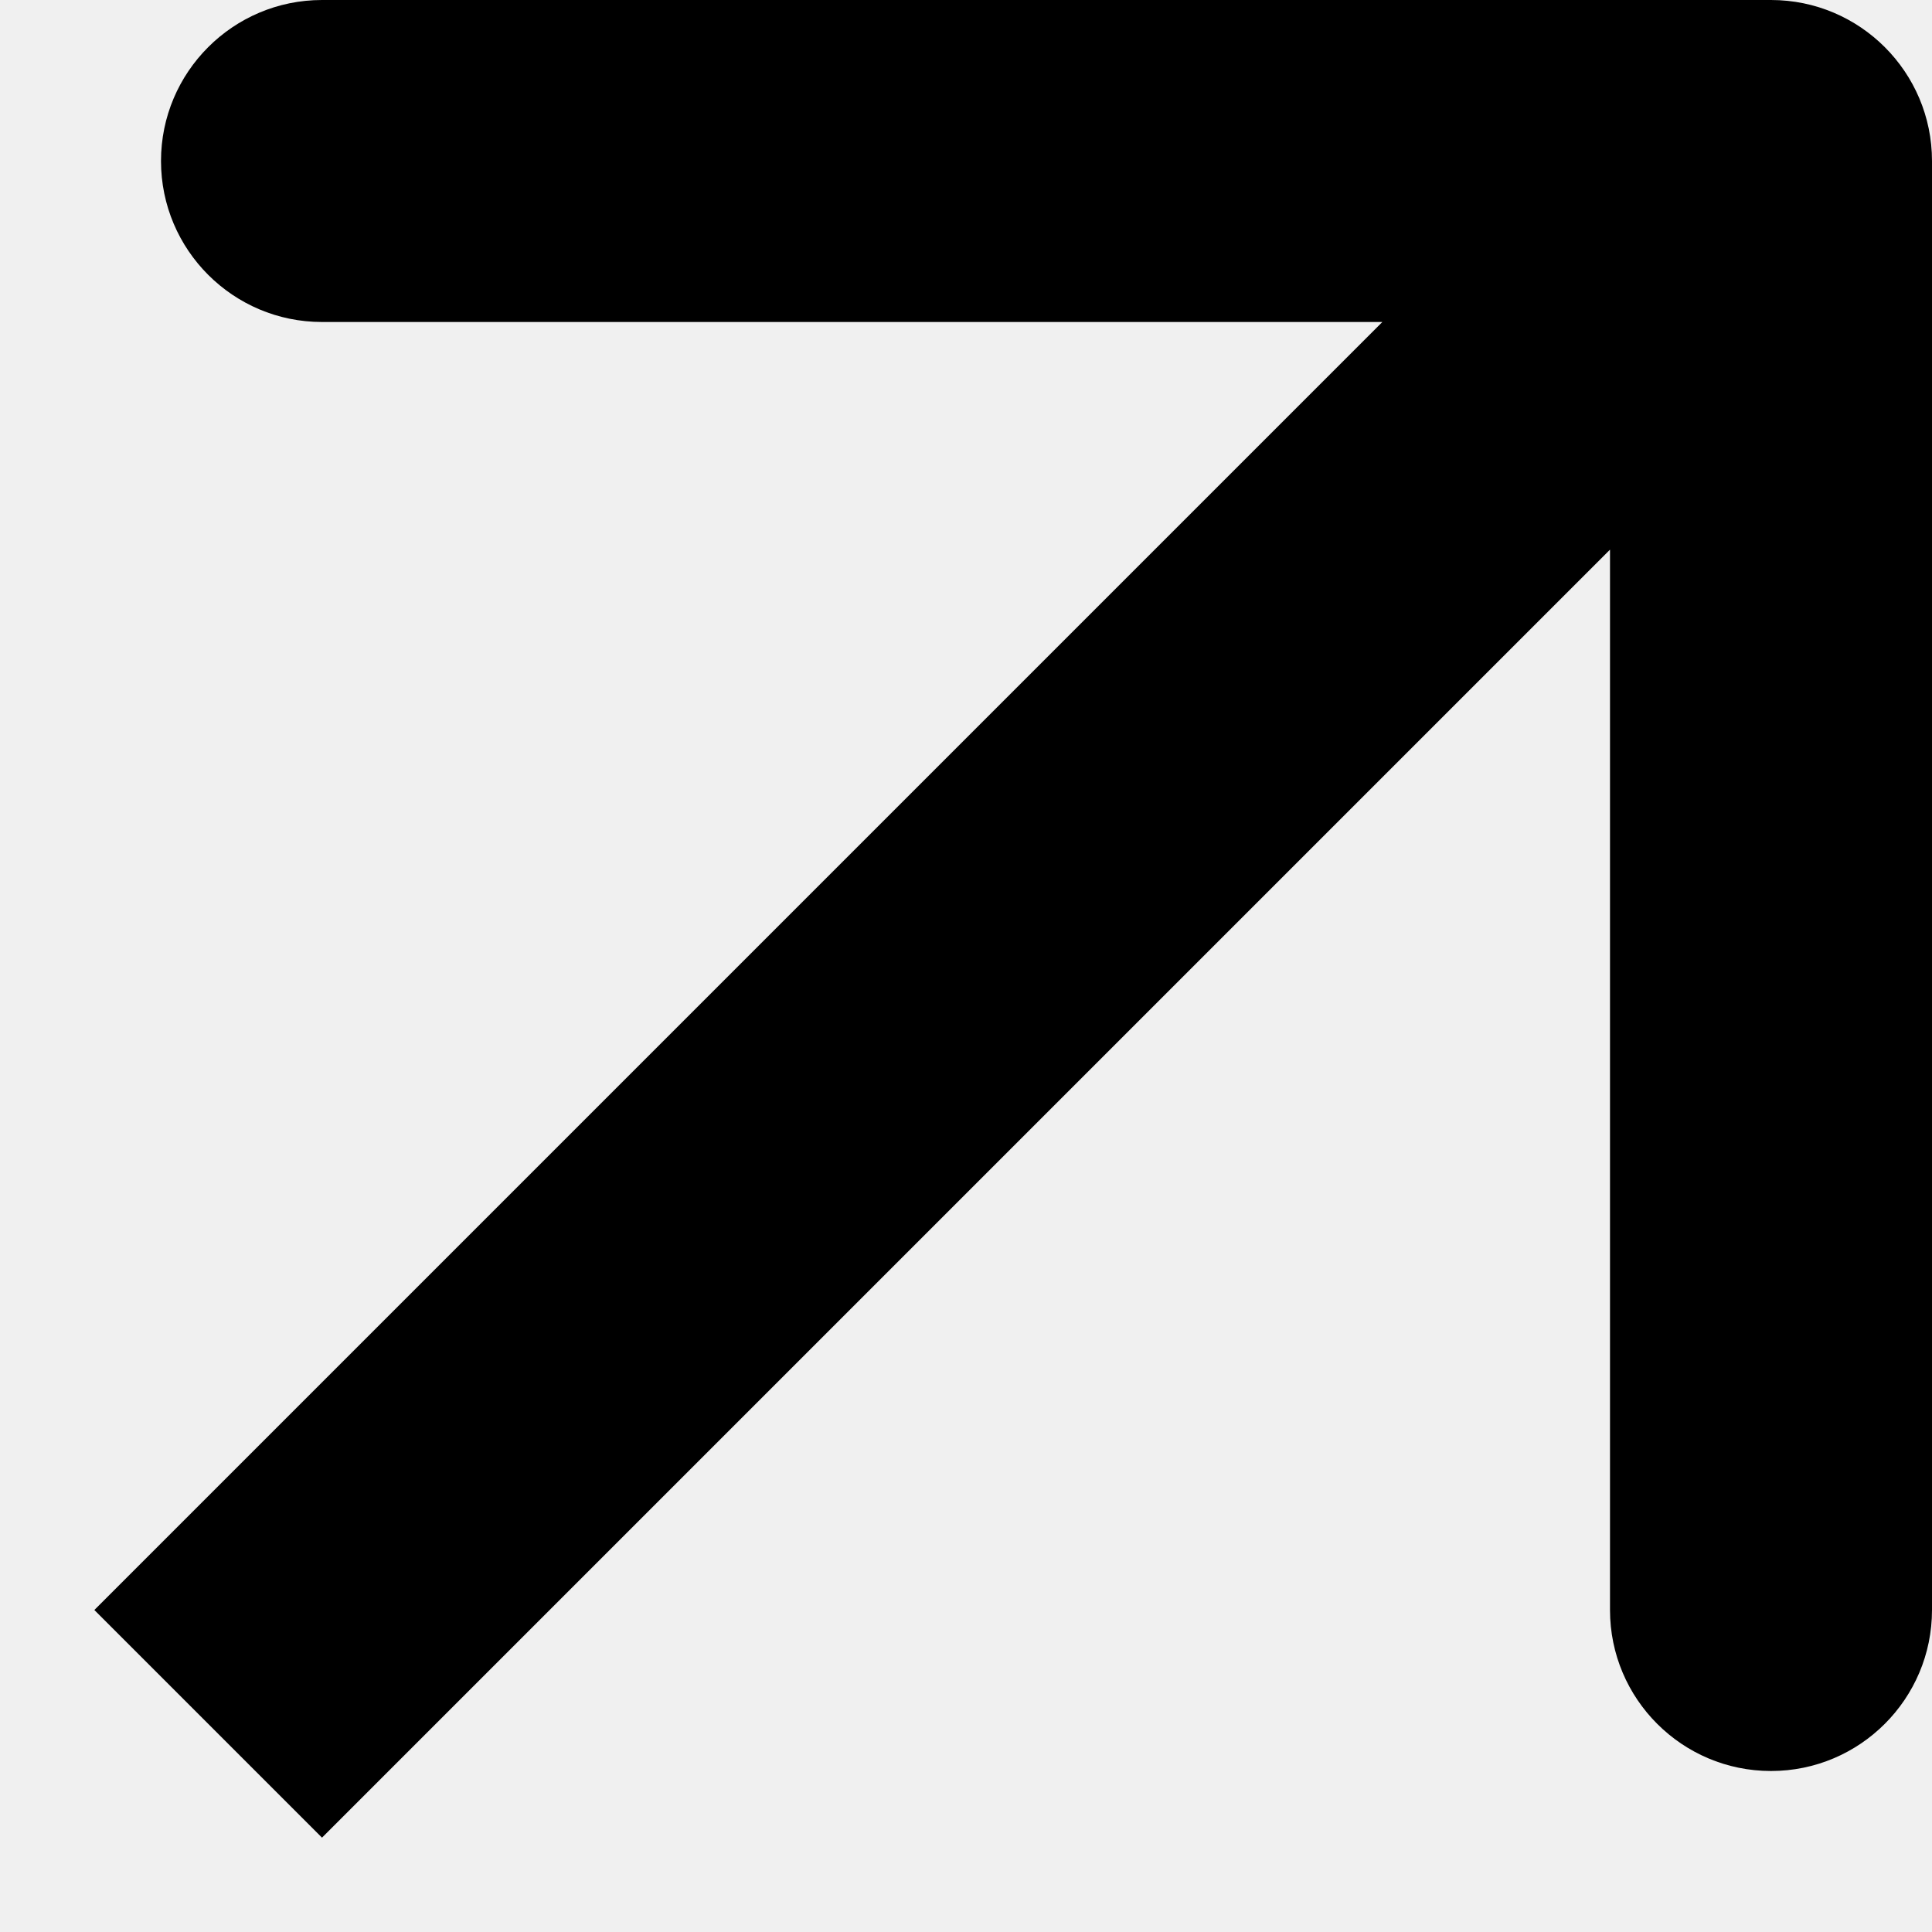
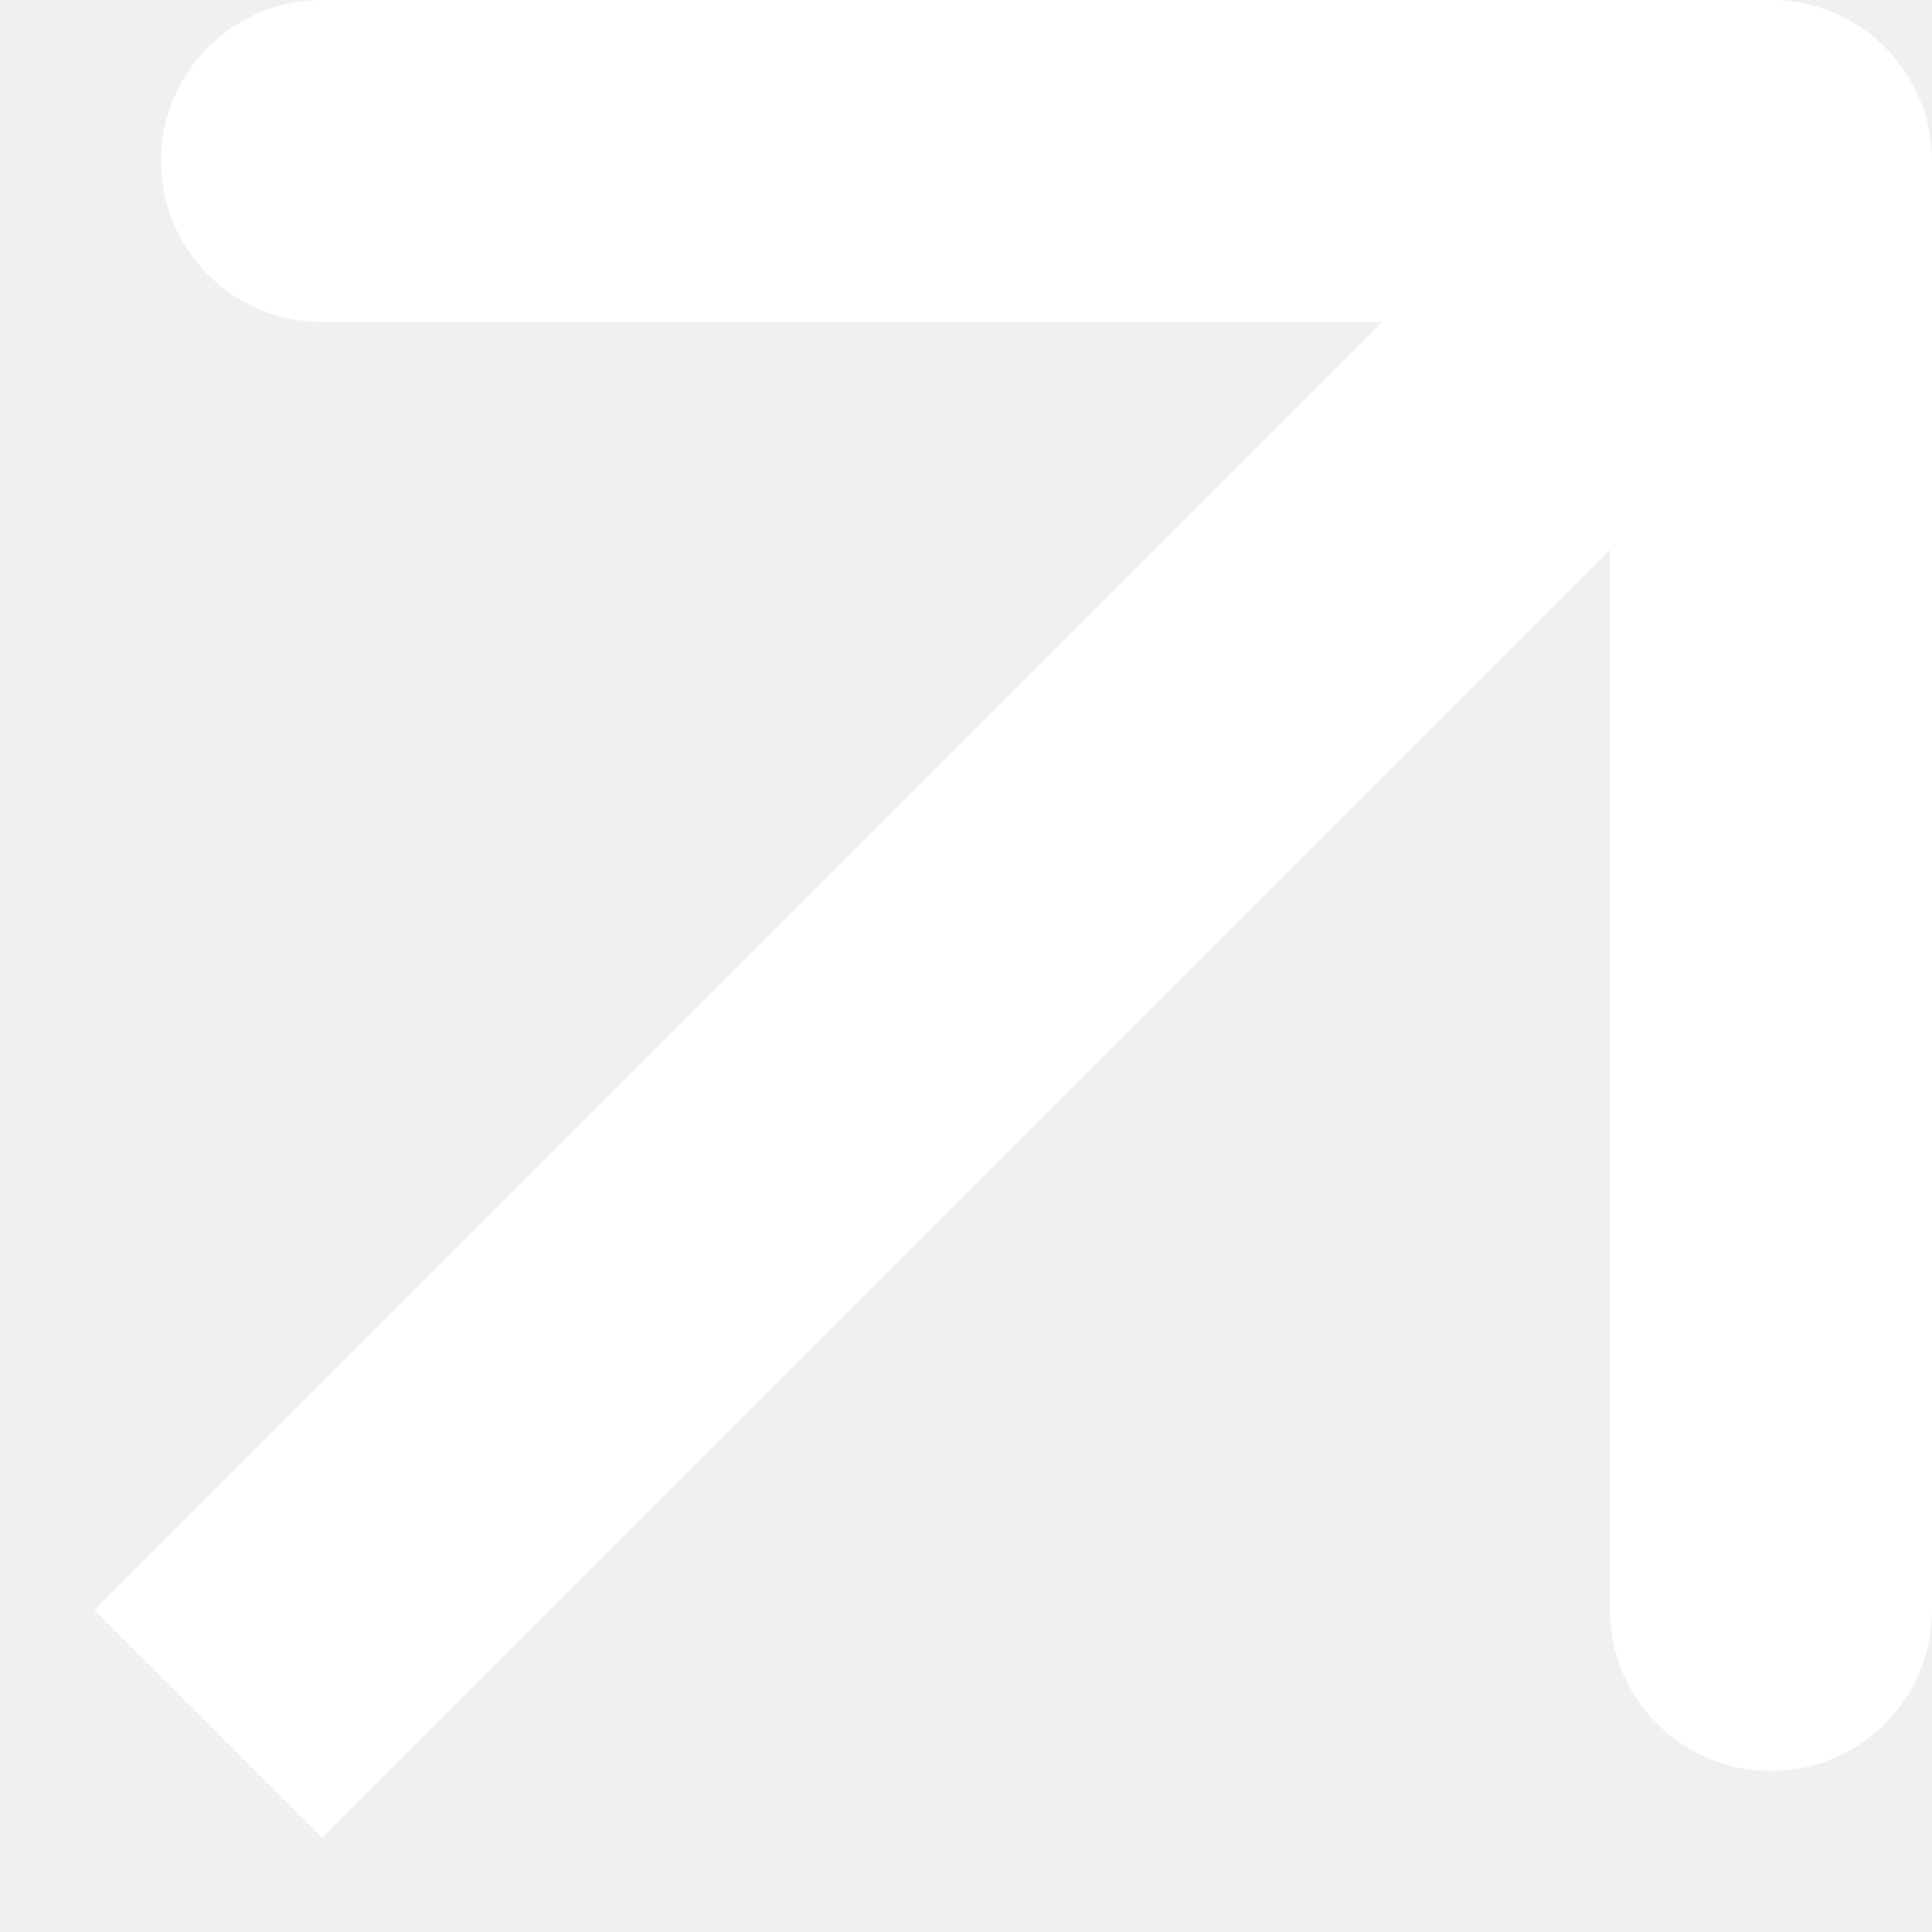
<svg xmlns="http://www.w3.org/2000/svg" width="12" height="12" viewBox="0 0 12 12" fill="none">
-   <path d="M1.293 9.293L0.586 10L2 11.414L2.707 10.707L1.293 9.293ZM12 1C12 0.448 11.552 5.78052e-07 11 5.78052e-07H2C1.448 5.78052e-07 1 0.448 1 1C1 1.552 1.448 2 2 2H10V10C10 10.552 10.448 11 11 11C11.552 11 12 10.552 12 10V1ZM2.707 10.707L11.707 1.707L10.293 0.293L1.293 9.293L2.707 10.707Z" fill="black" />
+   <path d="M1.293 9.293L0.586 10L2 11.414L2.707 10.707L1.293 9.293ZM12 1C12 0.448 11.552 5.78052e-07 11 5.78052e-07H2C1.448 5.78052e-07 1 0.448 1 1C1 1.552 1.448 2 2 2H10V10C10 10.552 10.448 11 11 11C11.552 11 12 10.552 12 10V1ZM2.707 10.707L11.707 1.707L10.293 0.293L1.293 9.293L2.707 10.707Z" fill="#fff" />
</svg>
